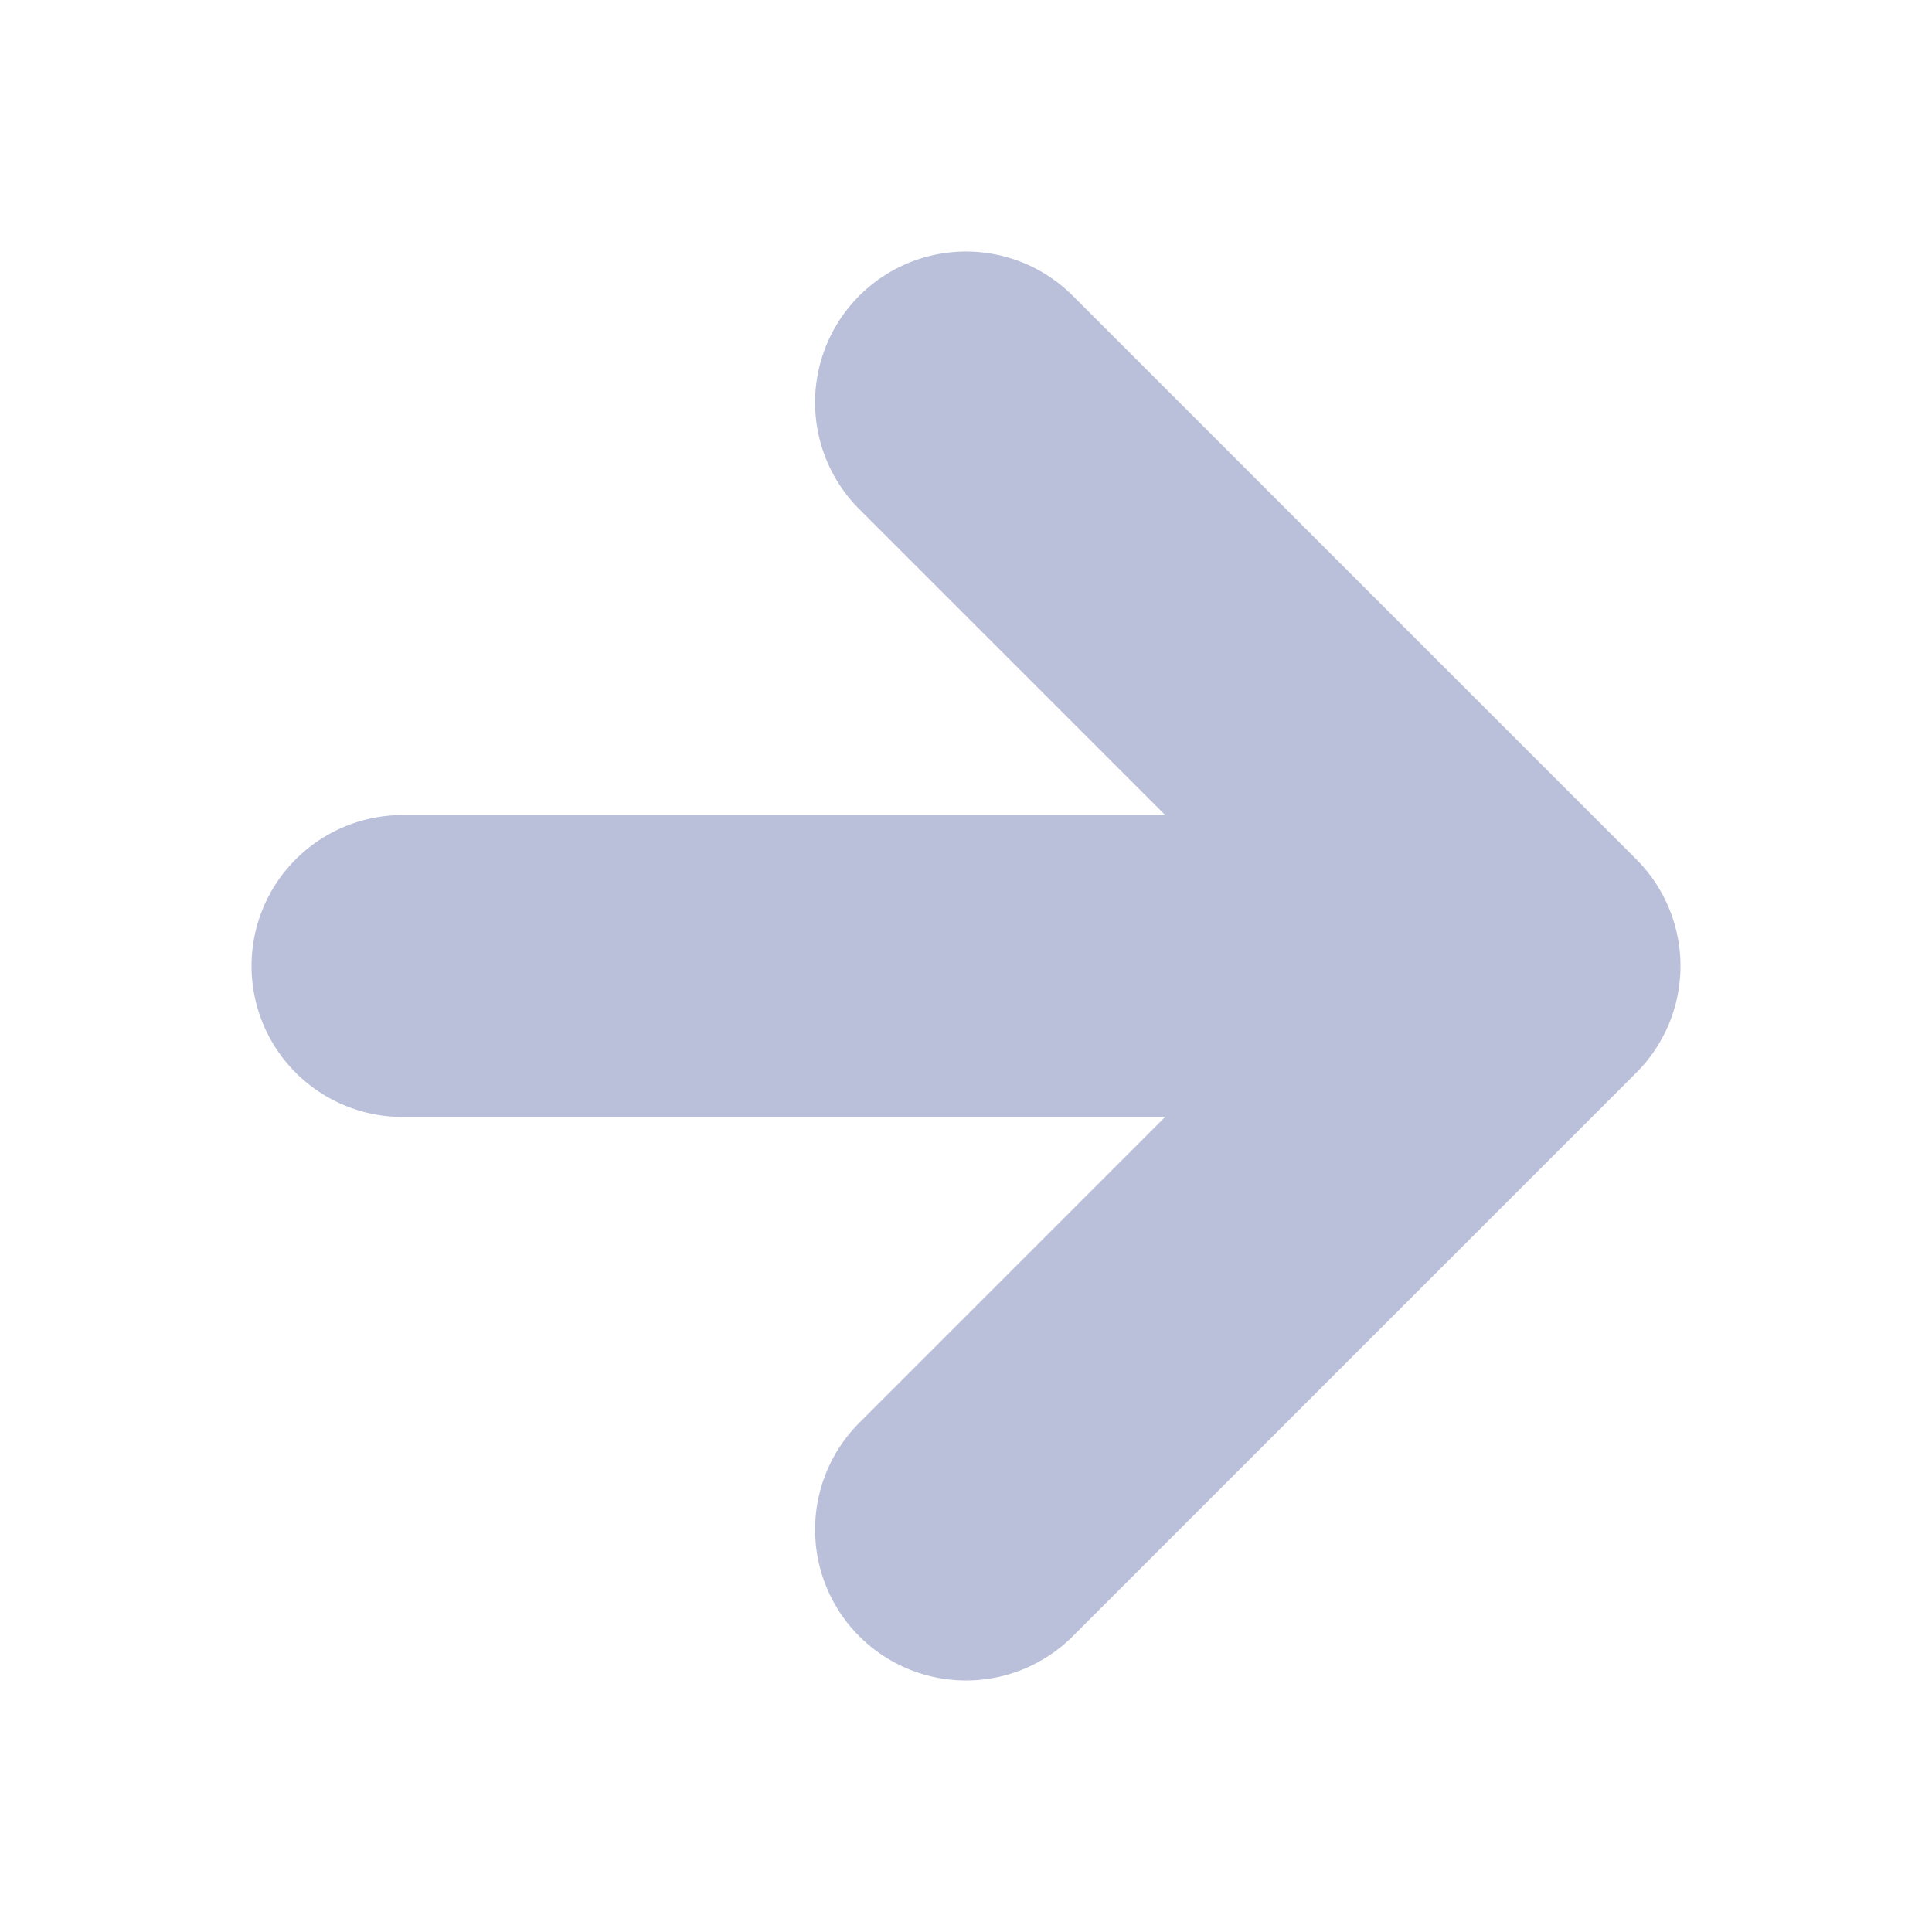
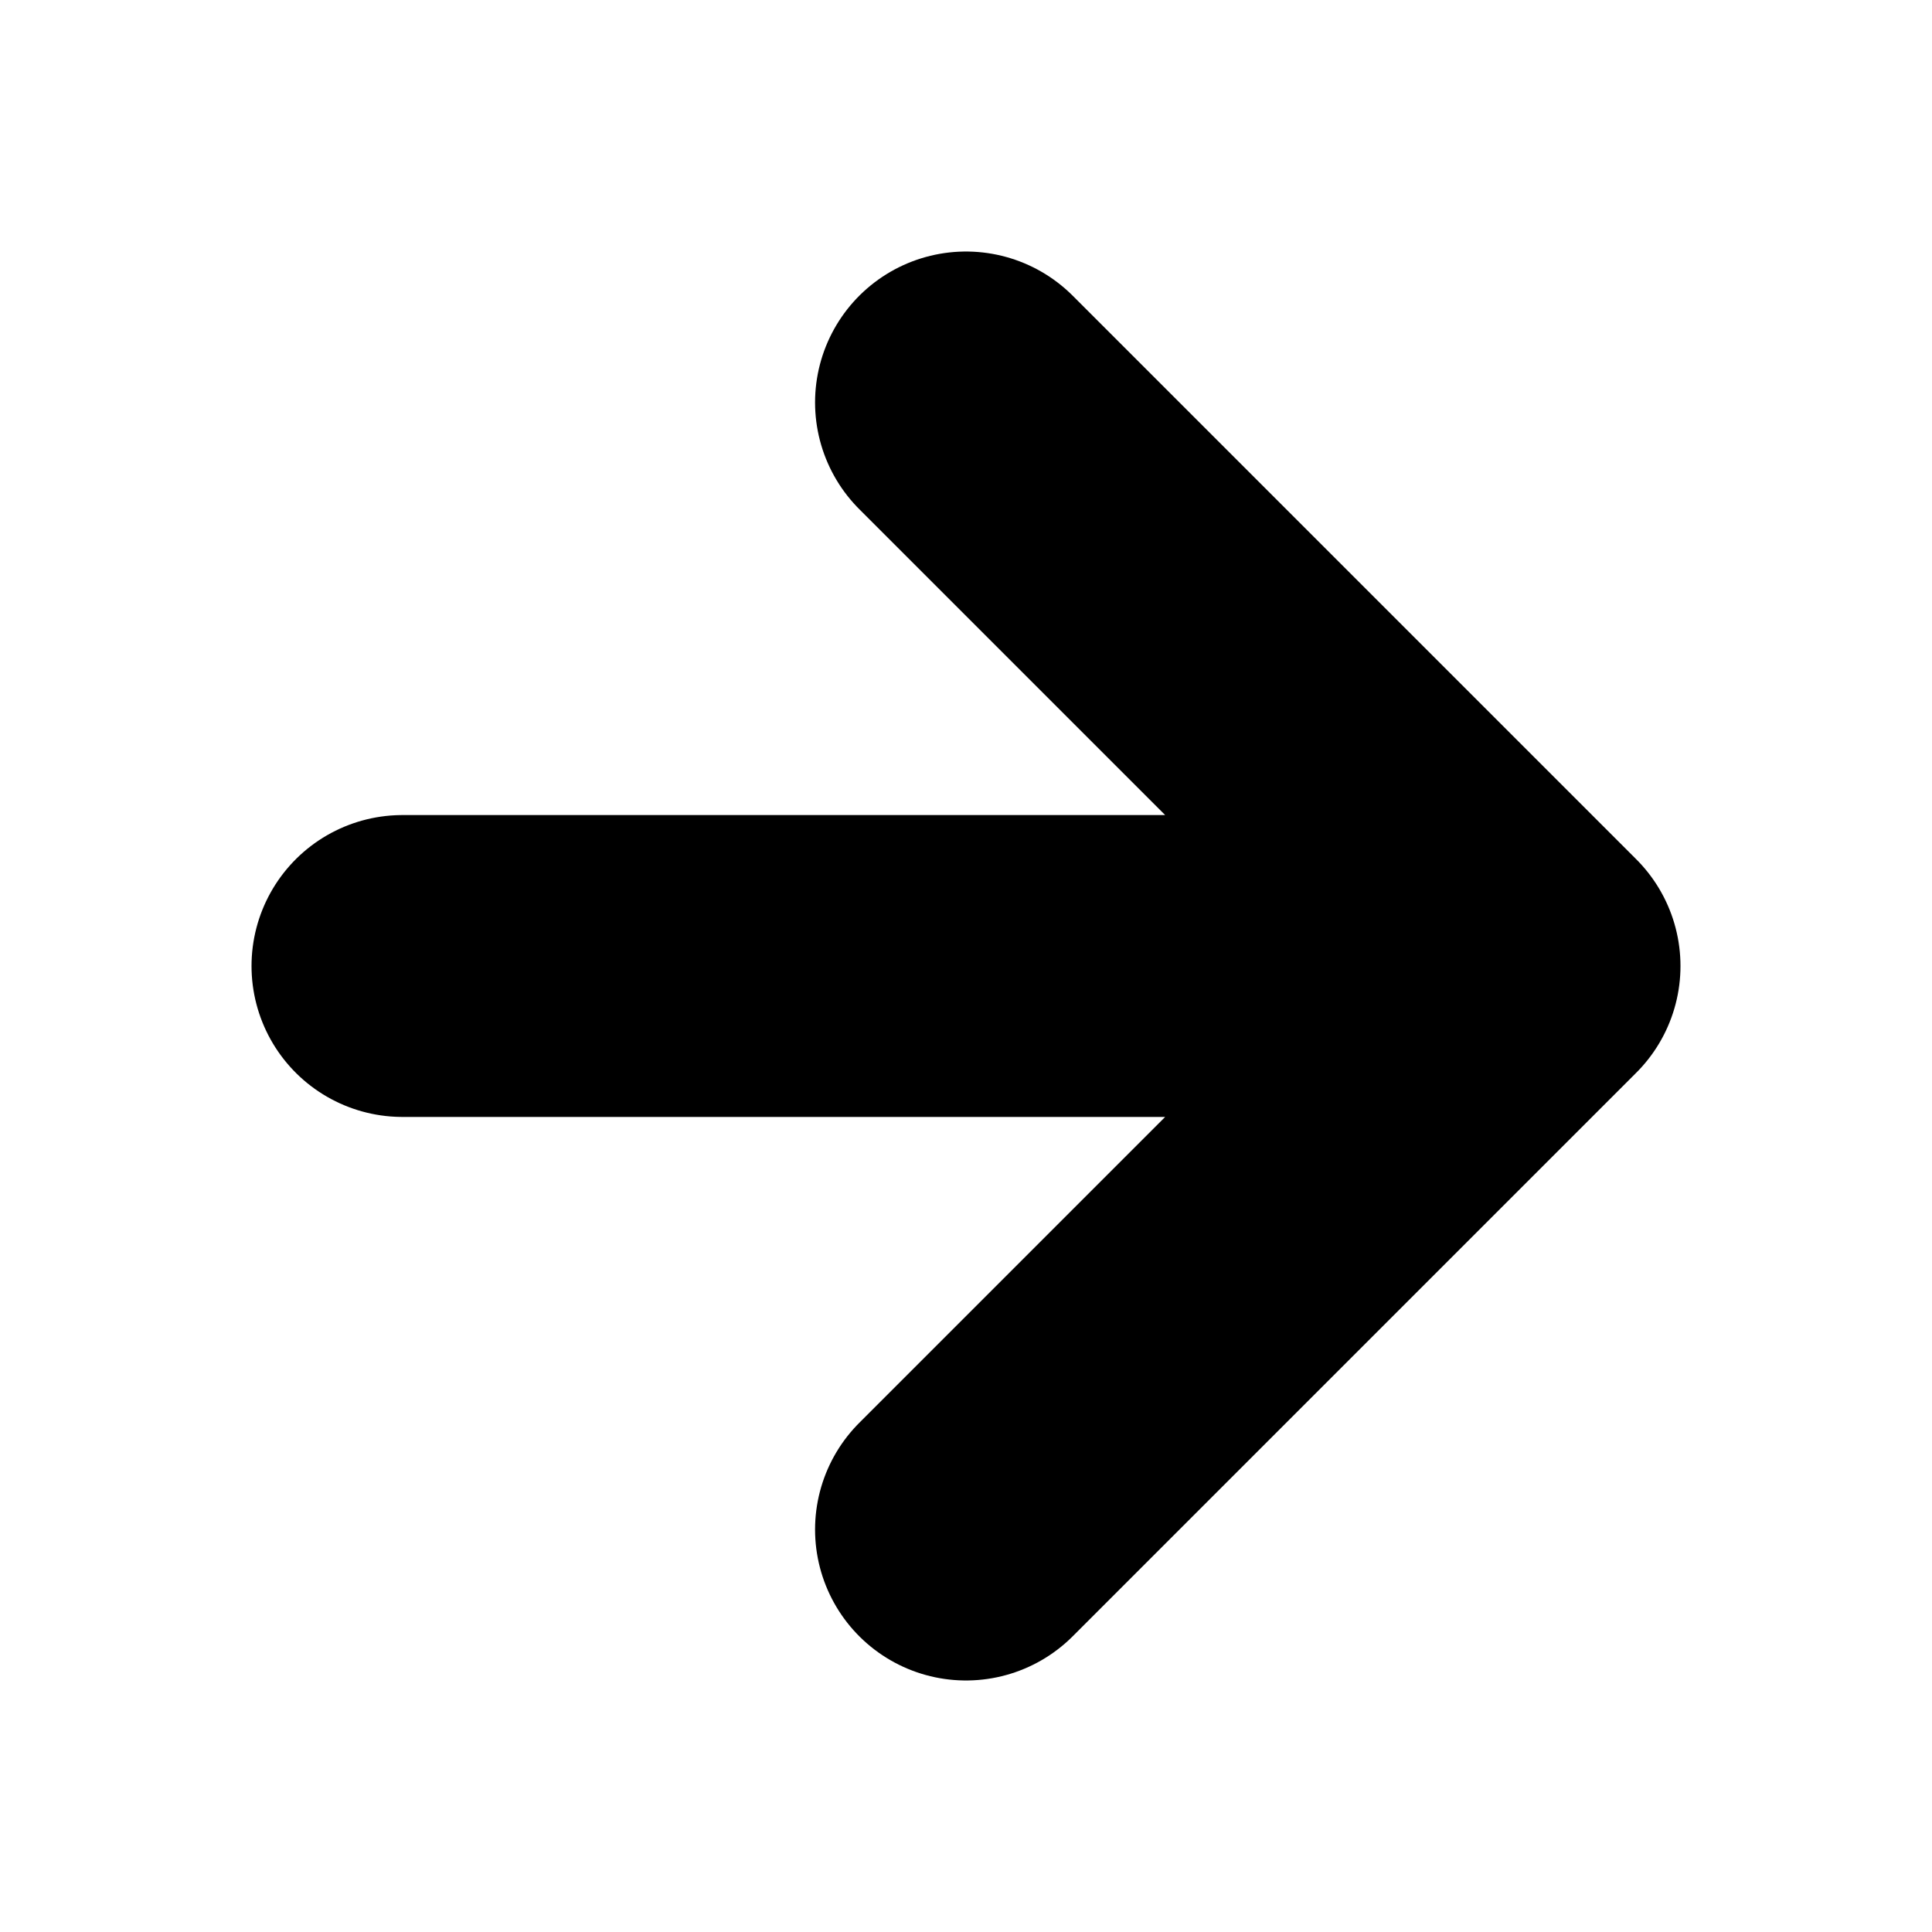
<svg xmlns="http://www.w3.org/2000/svg" width="16" height="16" viewBox="0 0 16 16" fill="none">
-   <path d="M3.333 8H12.667M8 12.667L12.667 8L8 3.333" stroke="#BAC0DA" stroke-width="2.5" stroke-linecap="round" stroke-linejoin="round" />
+   <path d="M3.333 8H12.667M8 12.667L12.667 8L8 3.333" stroke="currentColor" stroke-width="2.5" stroke-linecap="round" stroke-linejoin="round" />
</svg>
